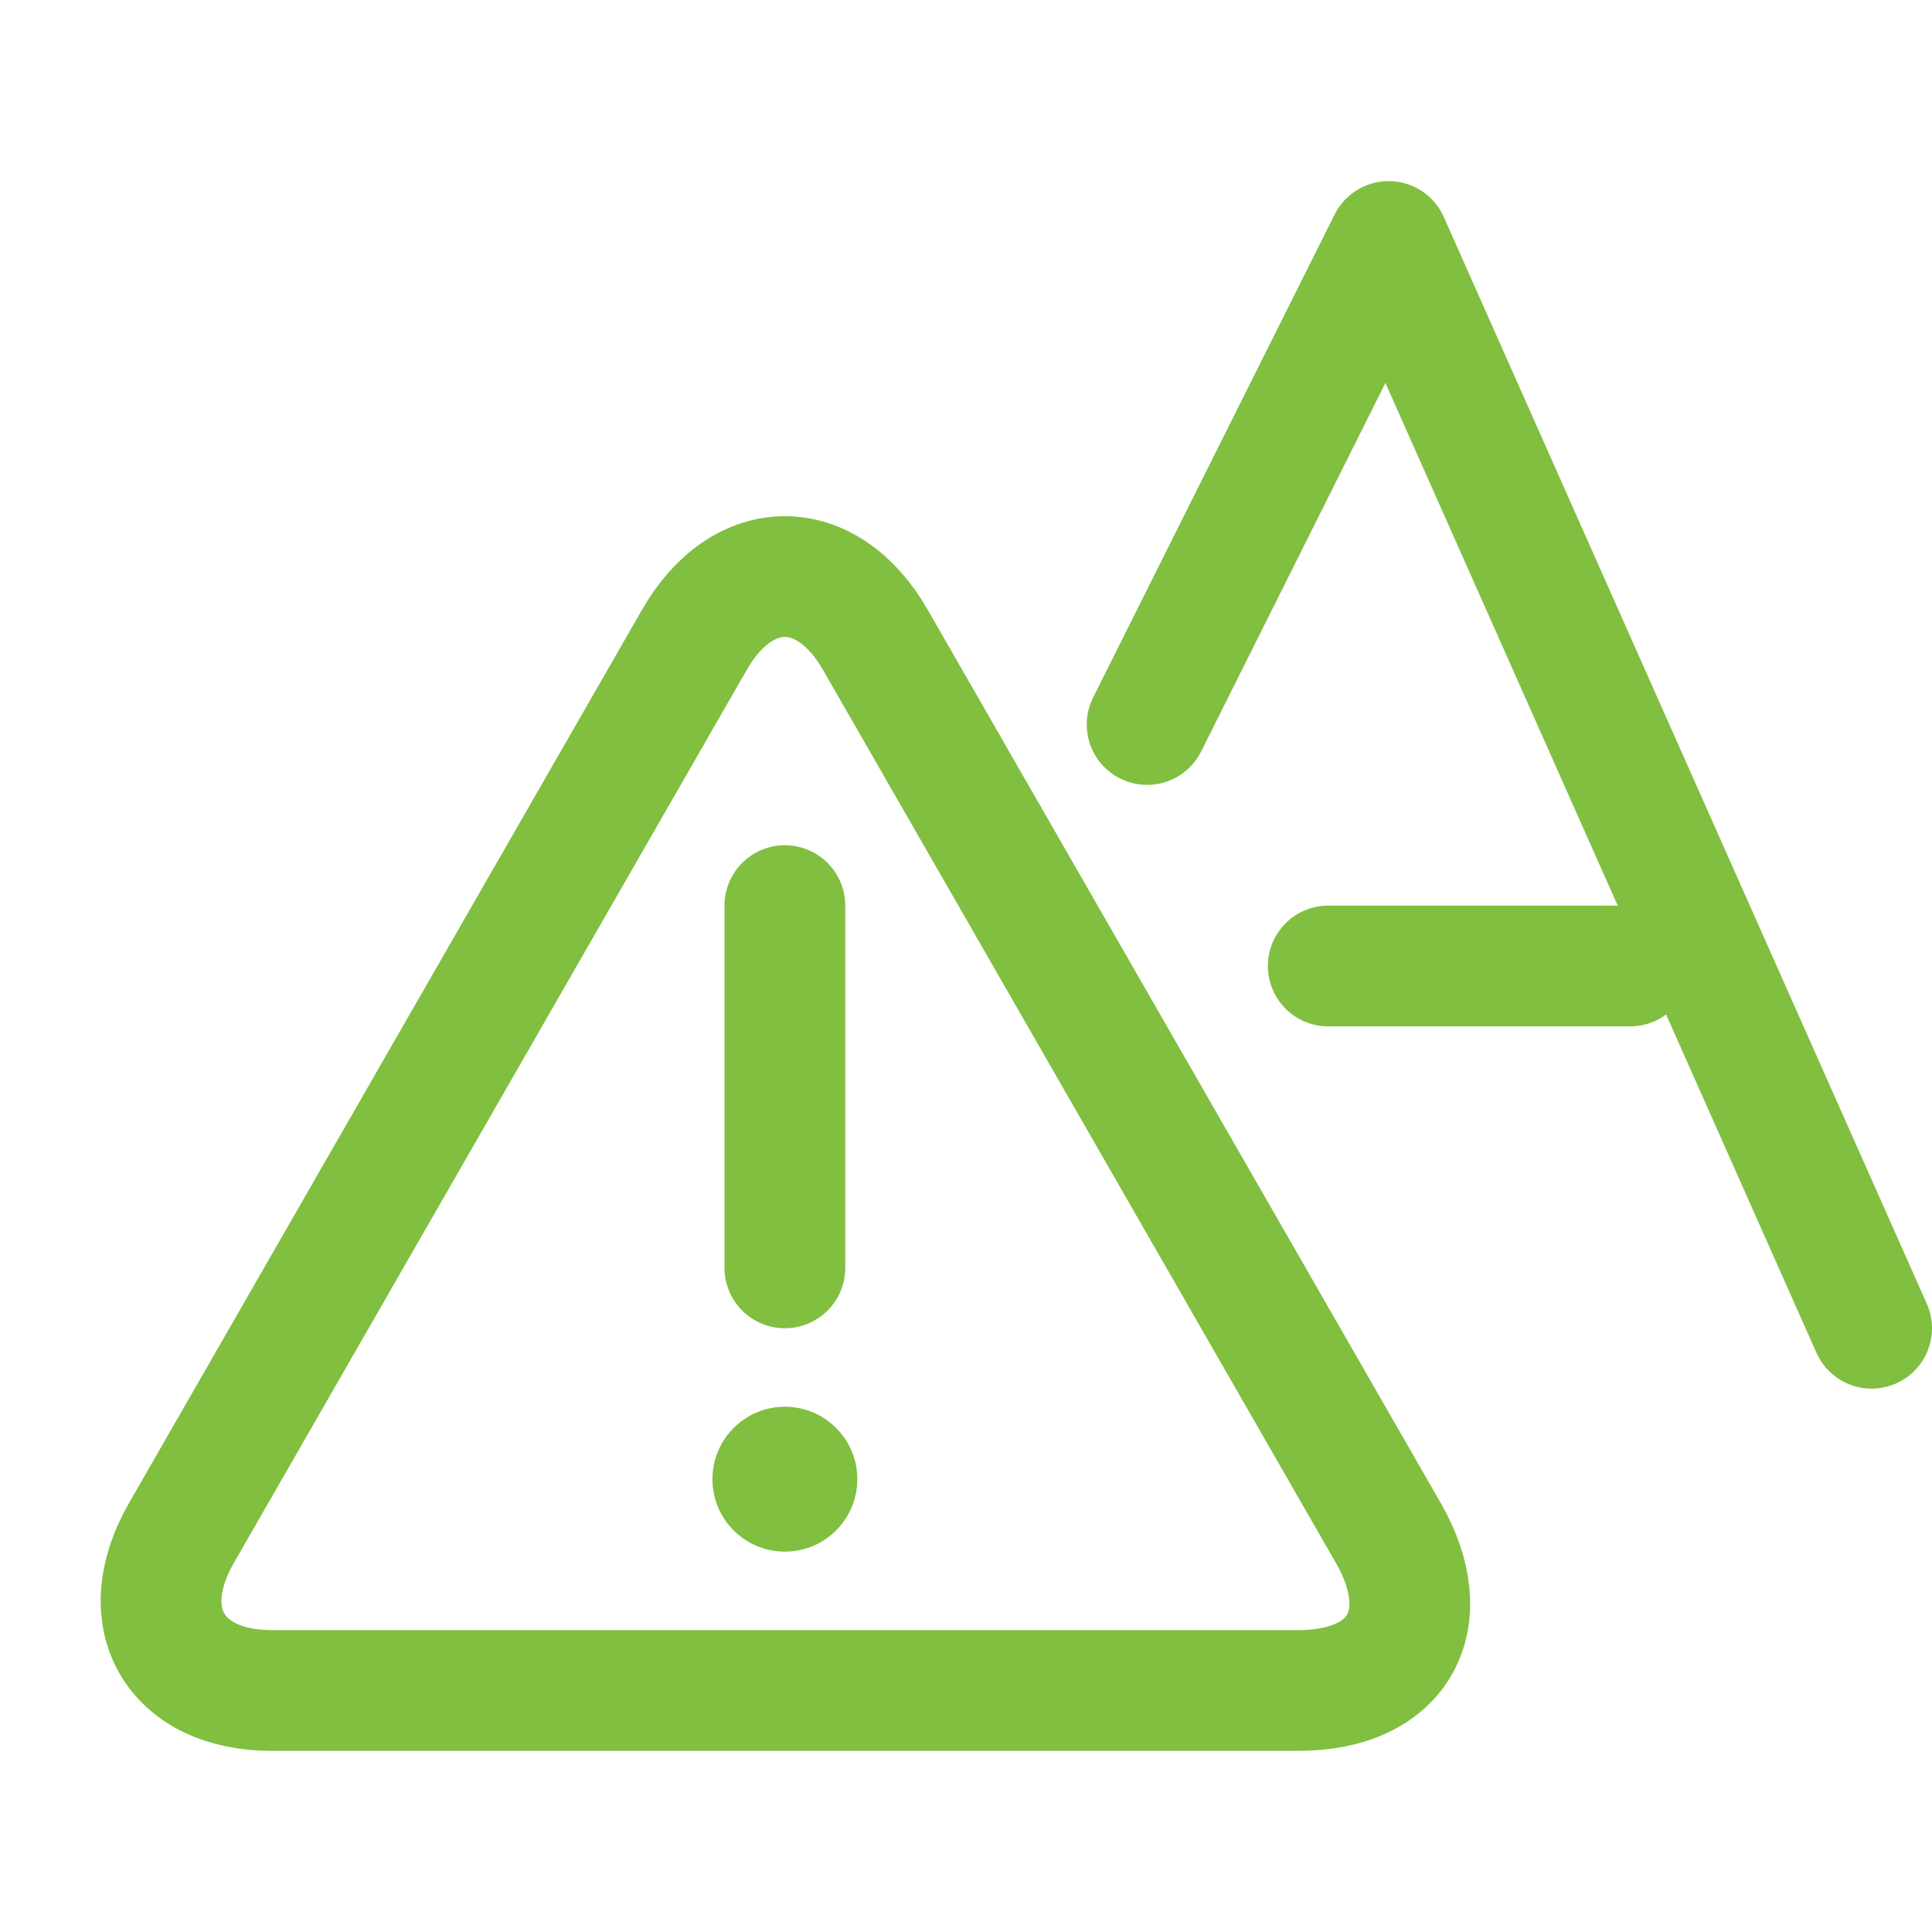
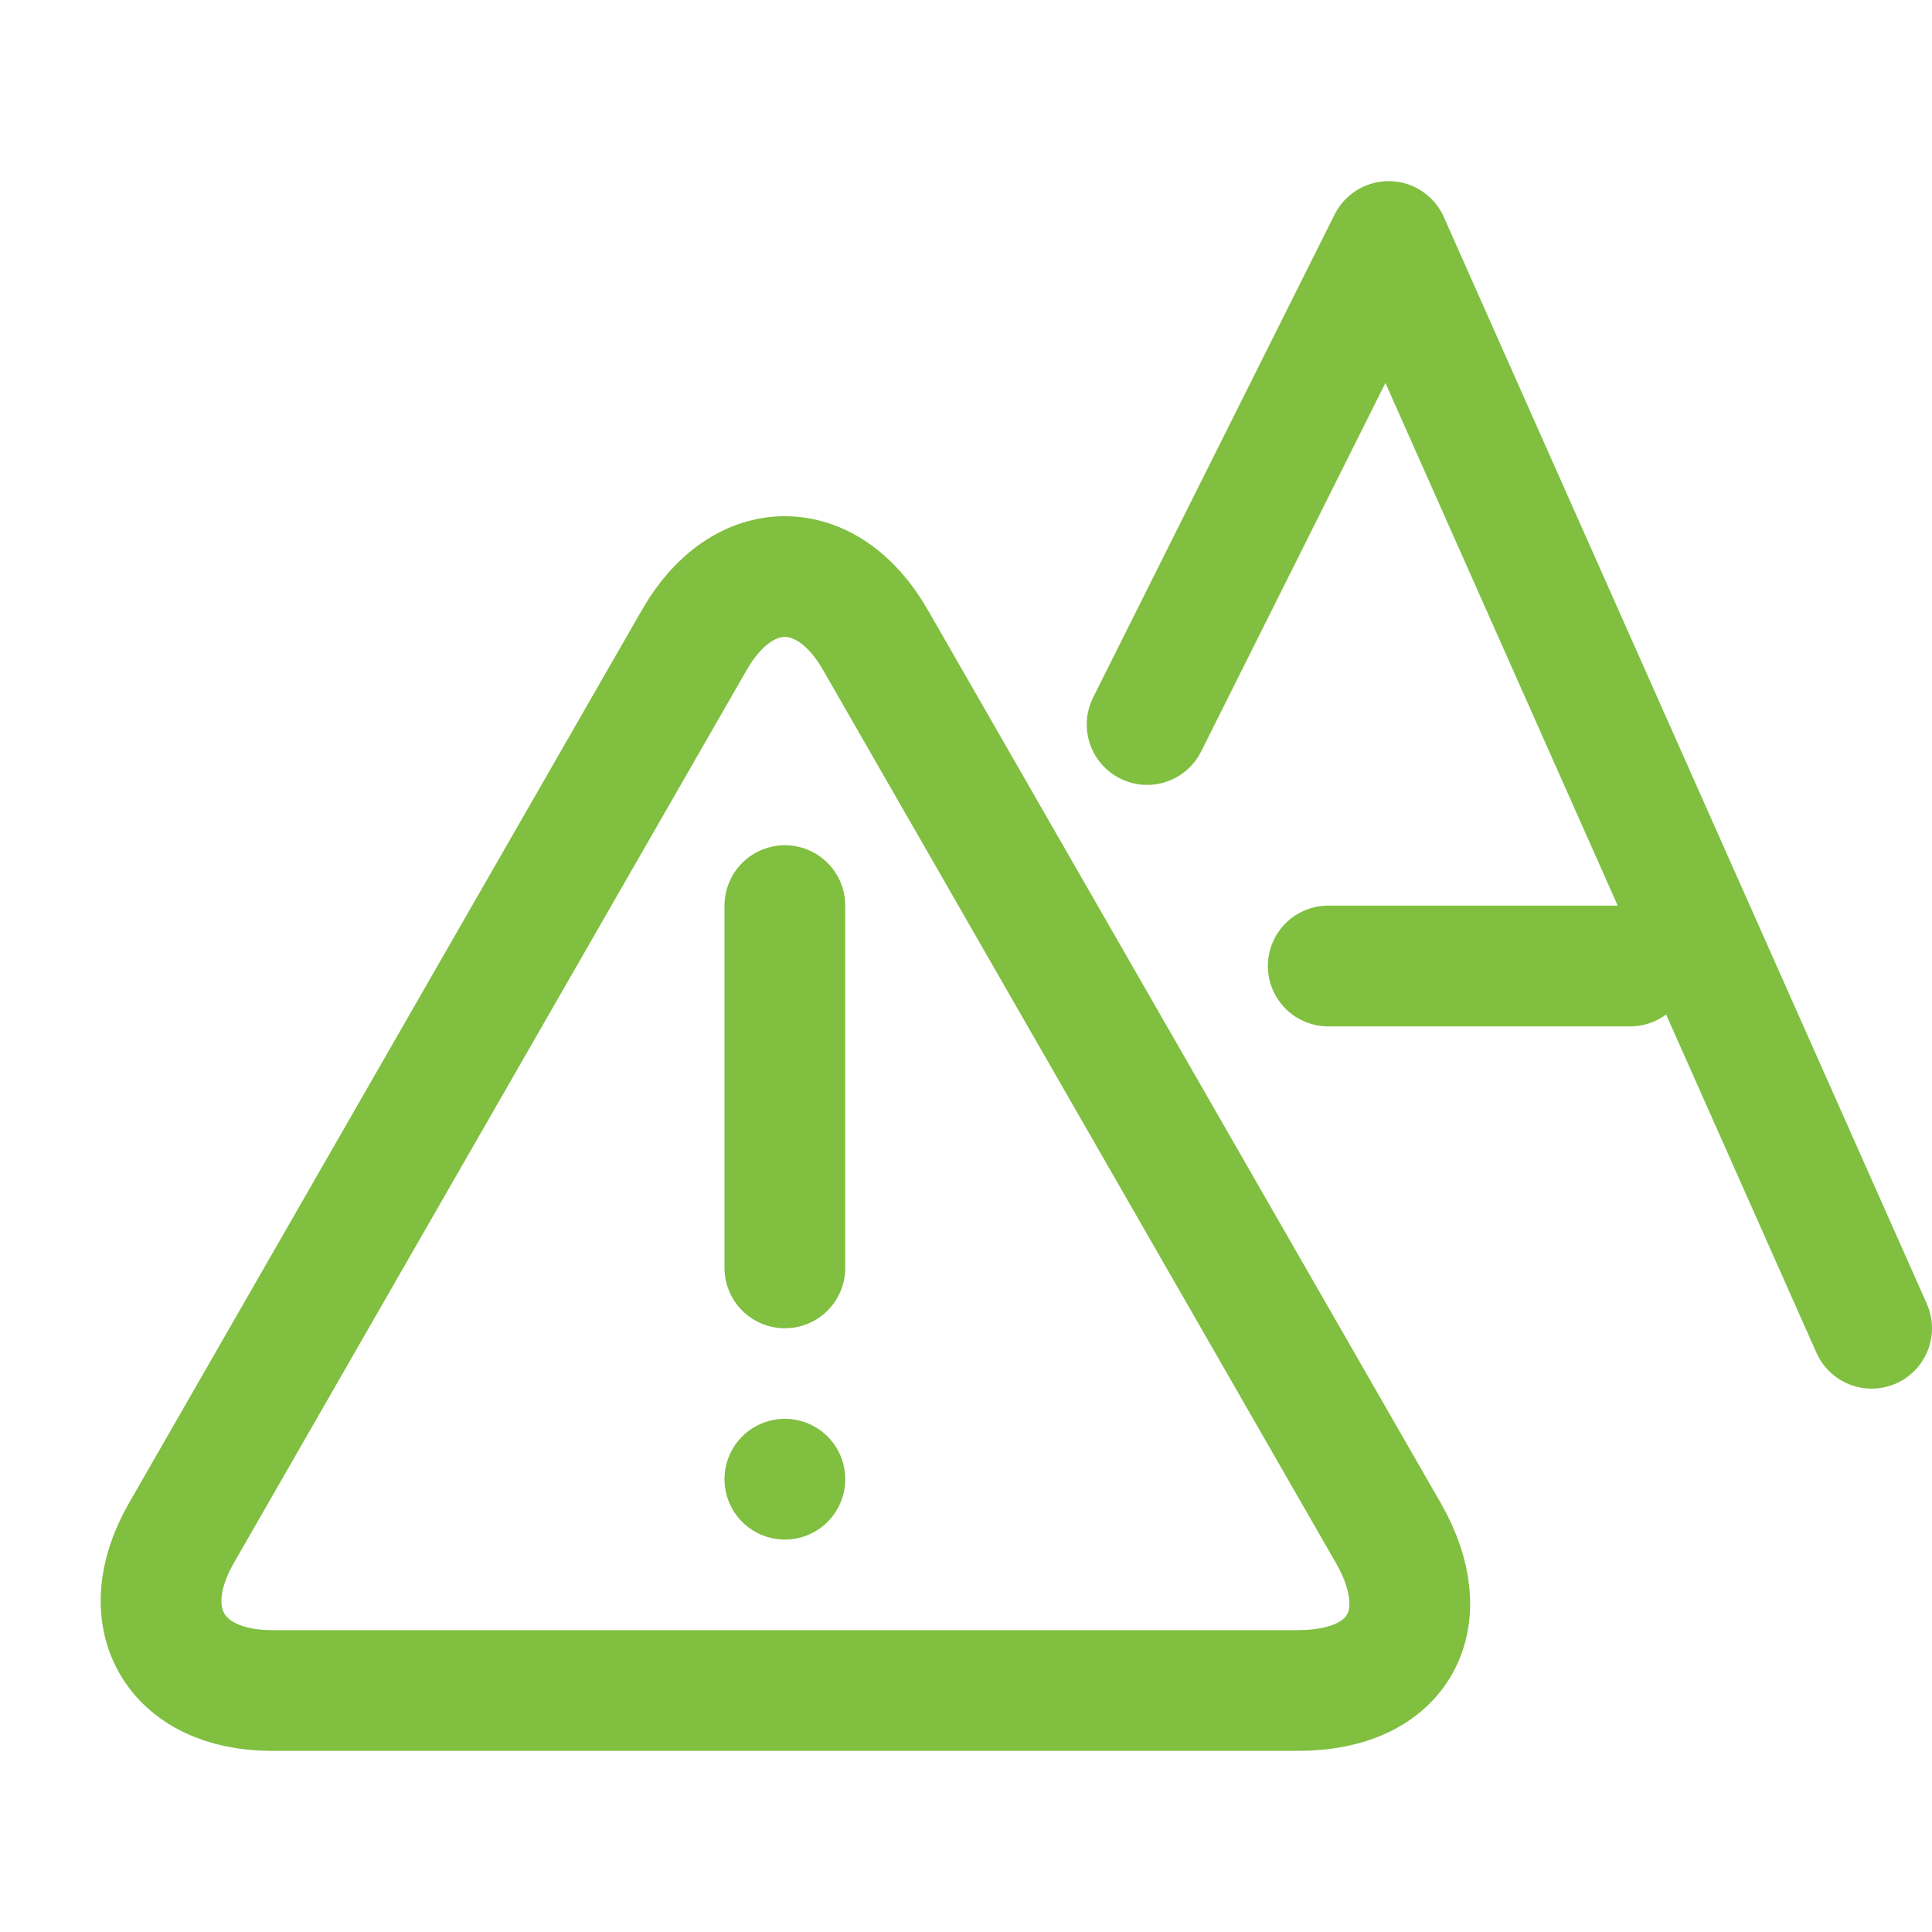
<svg xmlns="http://www.w3.org/2000/svg" version="1.1" viewBox="0 0 32 32">
  <style type="text/css">
- 	* { fill:transparent; stroke:hsl(90,50%,50%);
- 	    stroke-width:2; stroke-linejoin:round; stroke-linecap:round }
- 	circle { fill:hsl(90,50%,50%); stroke:transparent }
+ 	:root { stroke:hsl(90,50%,50%); fill:transparent;
+ 	        stroke-width:2; stroke-linejoin:round; stroke-linecap:round }
+ 	.thin { stroke-width:1 }
</style>
  <g transform="translate(1,8)">
    <path d="M3.5,20c-1.6,0-2.3-1.2-1.5-2.6l8.5-14.8c0.8-1.4,2.2-1.4,3,0L22,17.4   c0.8,1.4,0.2,2.6-1.5,2.6H3.5z" />
    <line x1="12" x2="12" y1="7" y2="13" />
-     <circle cx="12" cy="16.5" r="1.2" />
+     <line x1="12" x2="12" y1="16.5" y2="16.5" />
  </g>
  <polyline points="19,12 23,4 31,22" />
  <line x1="22" x2="27" y1="16" y2="16" />
</svg>
